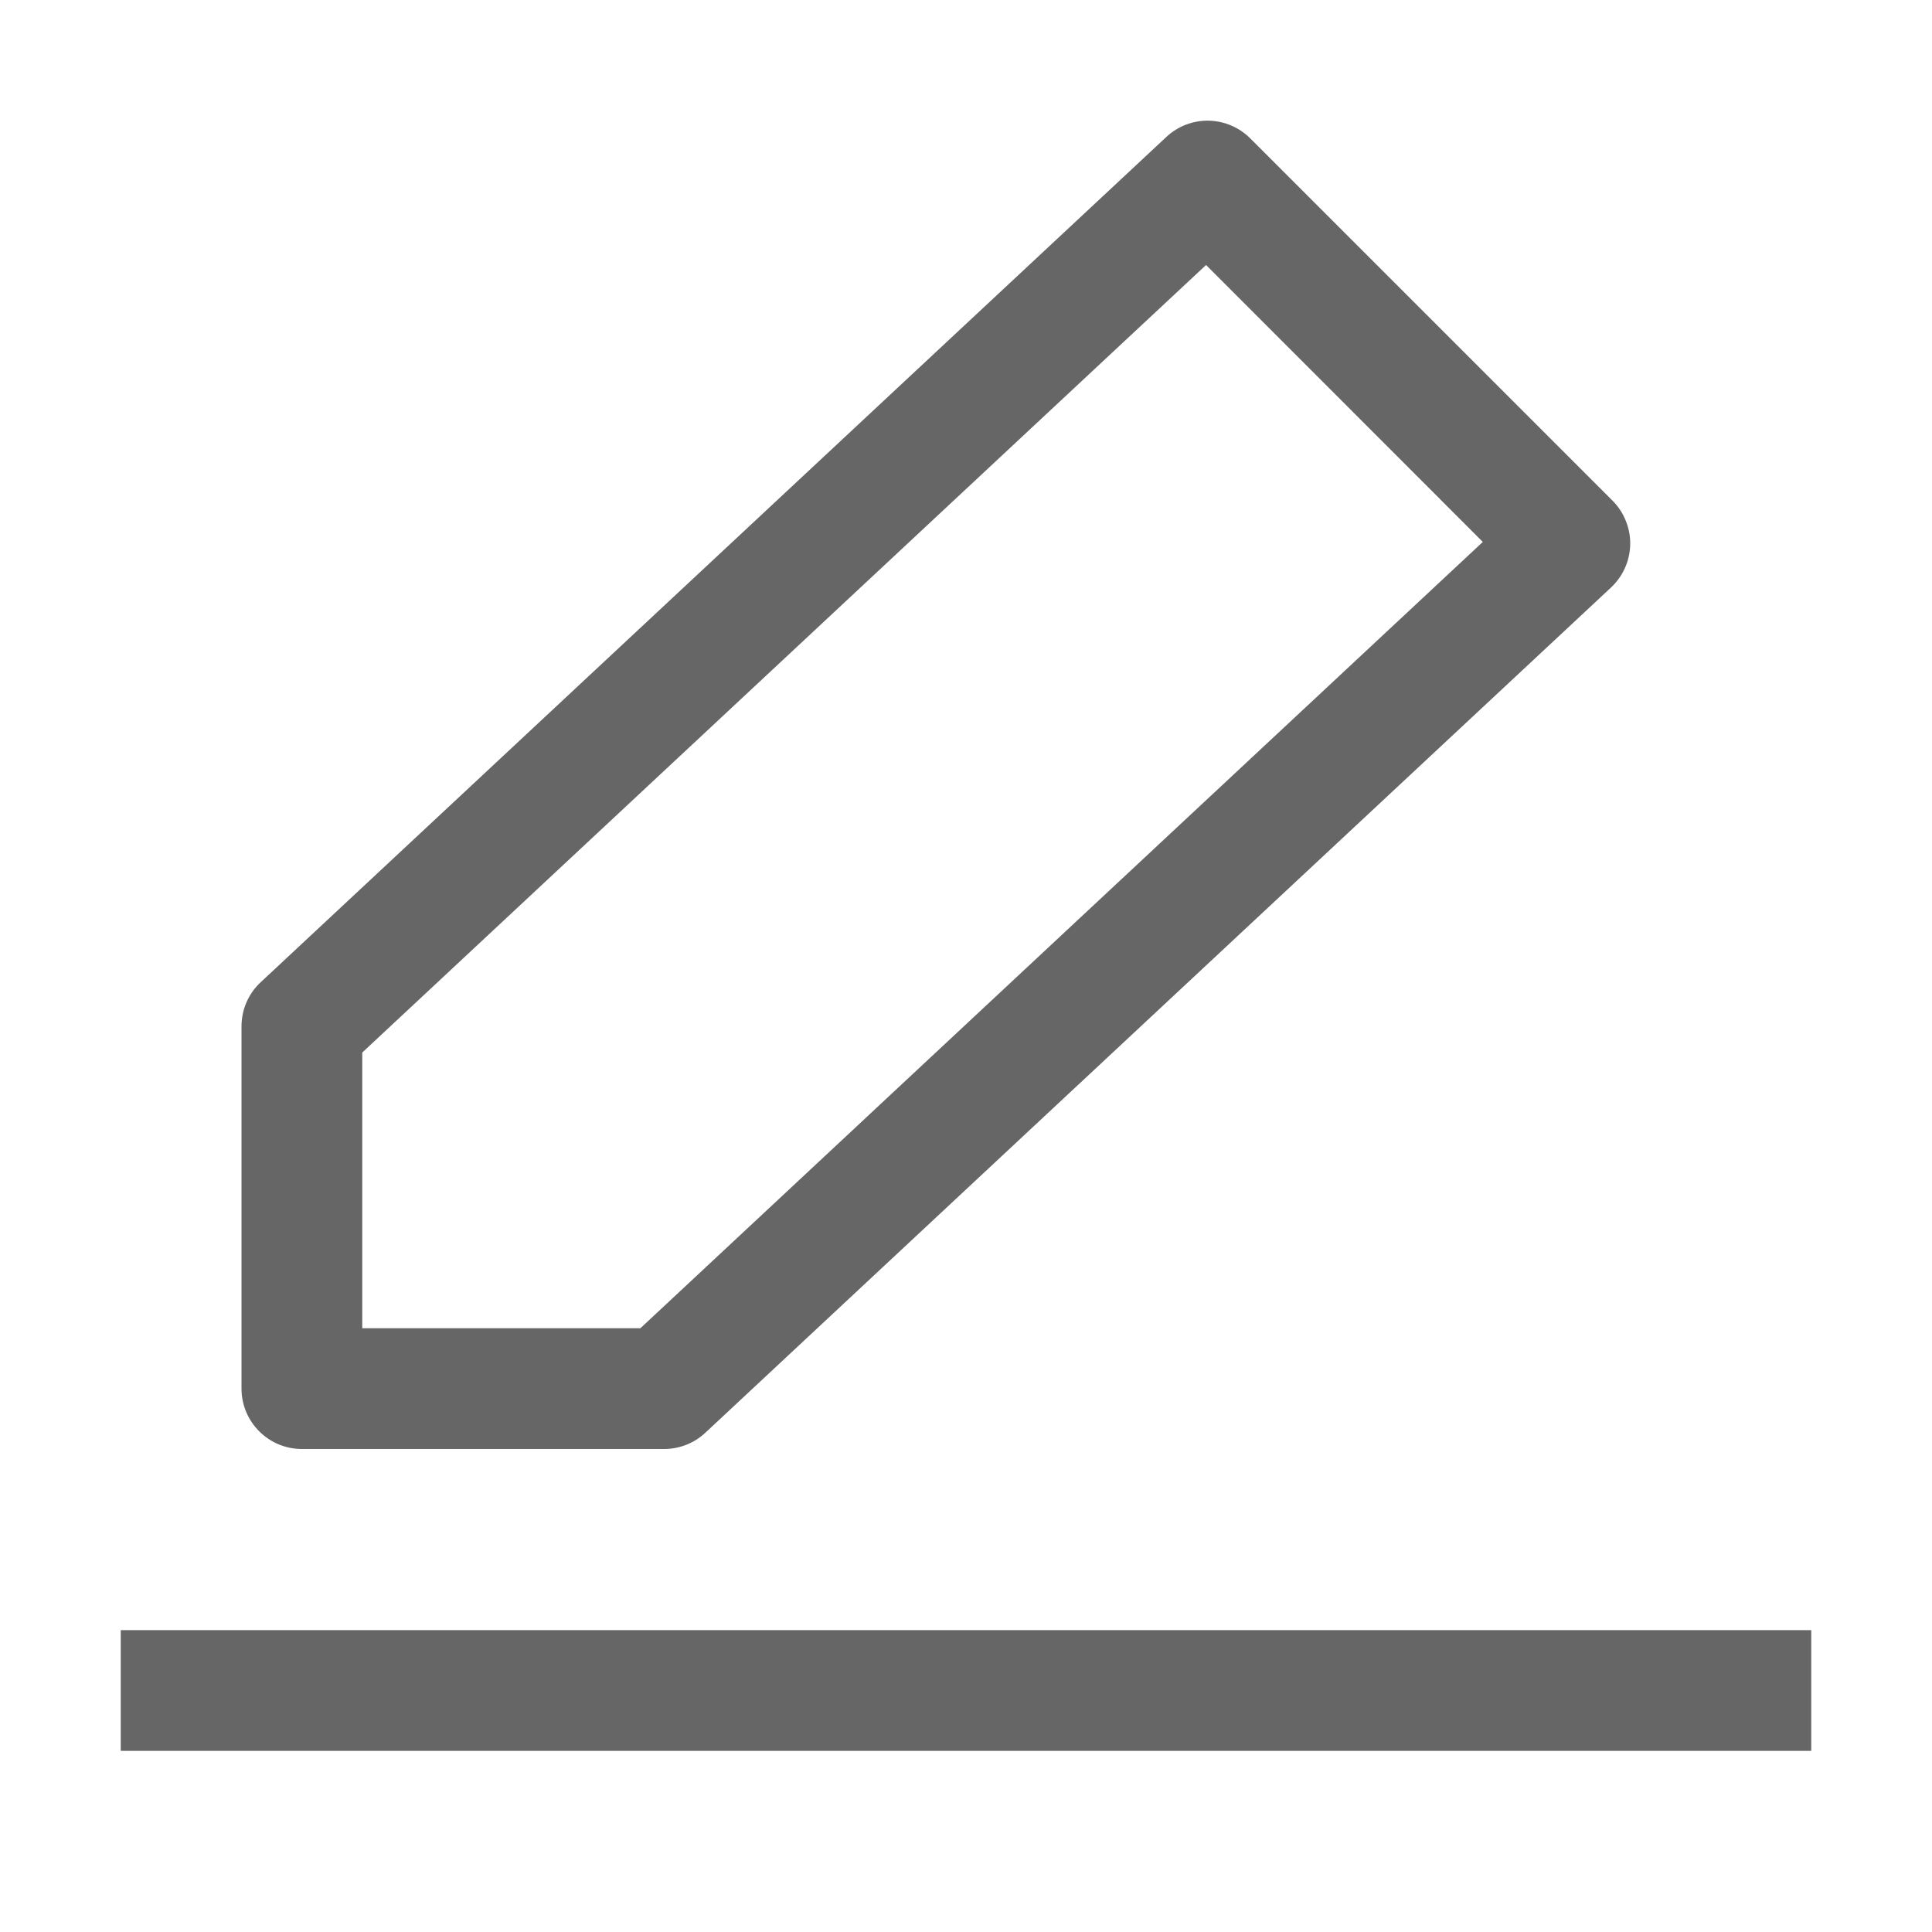
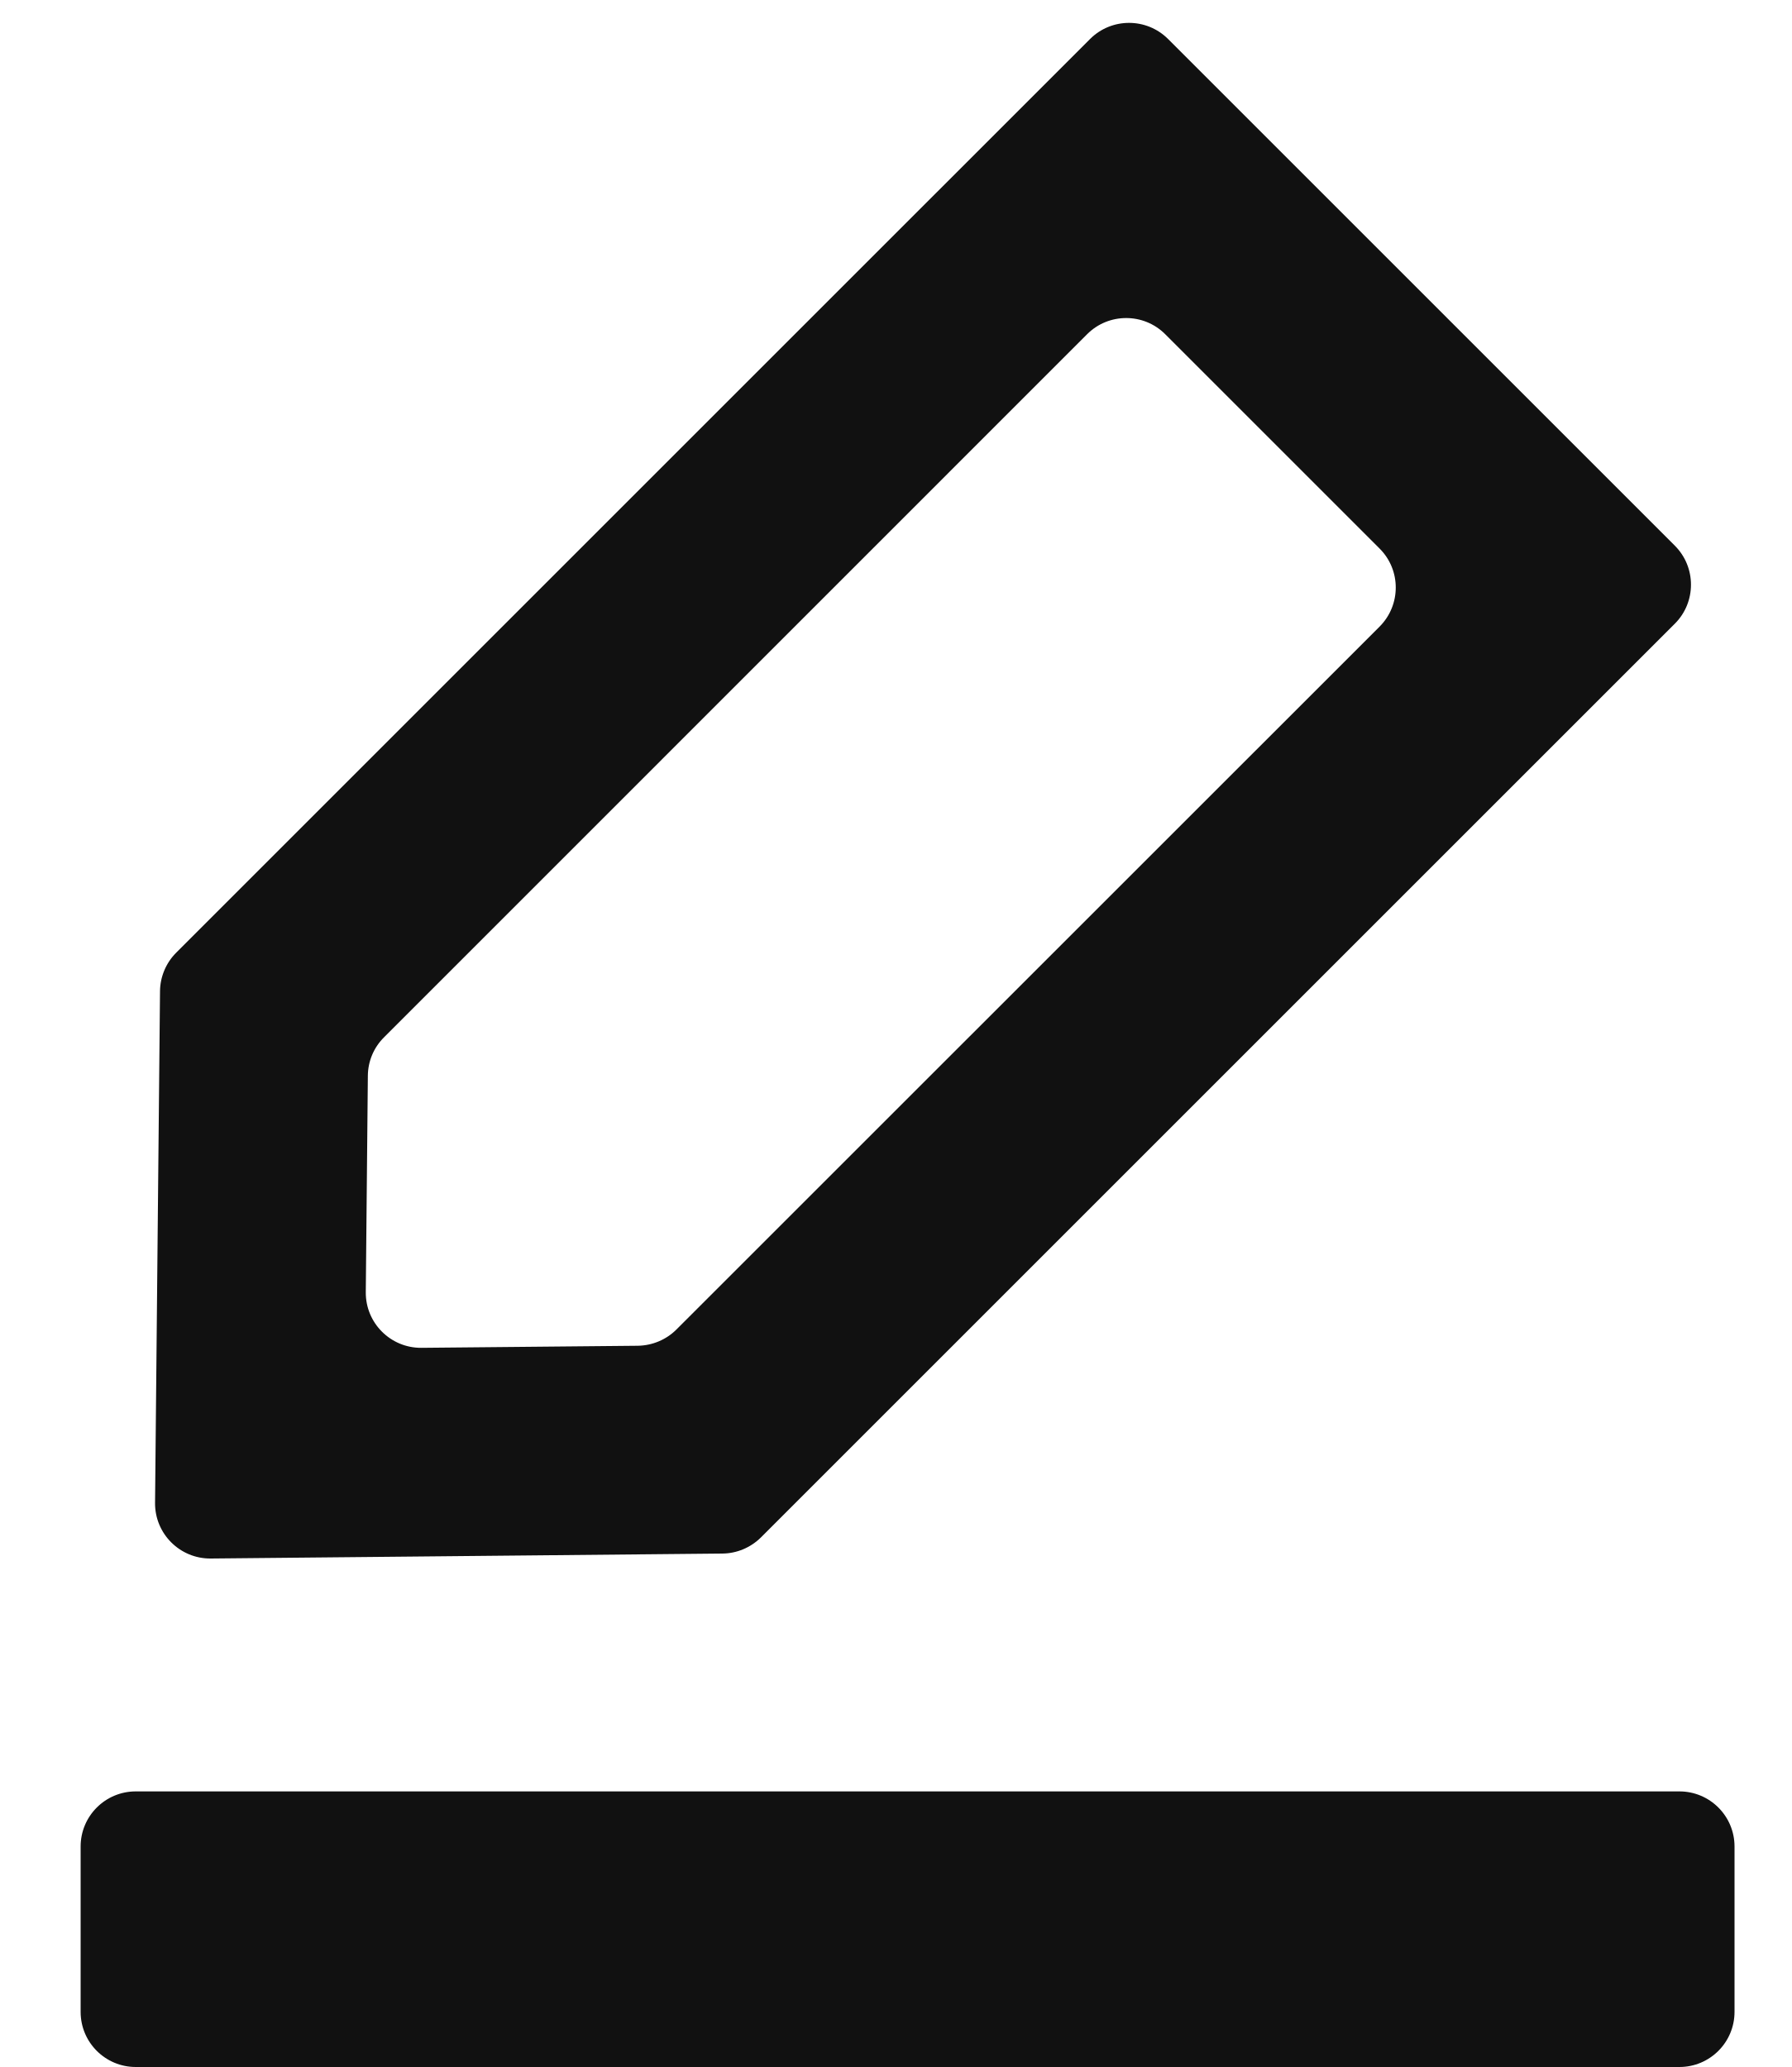
- <svg xmlns="http://www.w3.org/2000/svg" width="24" height="24" viewBox="0 0 24 24" fill="none">
-   <path d="M3 12.75C3 12.647 3.021 12.545 3.062 12.451C3.103 12.356 3.163 12.271 3.239 12.201L14.489 1.701C14.631 1.568 14.819 1.496 15.013 1.499C15.208 1.503 15.393 1.581 15.531 1.719L20.031 6.219C20.102 6.29 20.159 6.375 20.196 6.469C20.234 6.562 20.253 6.662 20.251 6.763C20.249 6.864 20.227 6.963 20.186 7.055C20.145 7.148 20.085 7.23 20.012 7.299L8.761 17.799C8.623 17.928 8.44 18 8.25 18H3.75C3.551 18 3.36 17.921 3.22 17.78C3.079 17.64 3 17.449 3 17.25V12.75ZM4.5 13.075V16.5H7.955L18.42 6.732L14.982 3.292L4.5 13.075ZM1.5 21.75V20.25H22.5V21.75H1.5Z" fill="black" fill-opacity="0.6" />
+ <svg xmlns="http://www.w3.org/2000/svg" width="13" height="15" viewBox="0 0 13 15" fill="none">
+   <path fill-rule="evenodd" clip-rule="evenodd" d="M2.787 7.527C2.712 7.601 2.67 7.701 2.669 7.806L2.654 9.377C2.652 9.601 2.834 9.783 3.058 9.781L4.629 9.766C4.734 9.764 4.834 9.722 4.908 9.648L10.01 4.547C10.166 4.39 10.166 4.137 10.01 3.981L8.454 2.425C8.298 2.269 8.044 2.269 7.888 2.425L2.787 7.527ZM1.529 11.31C1.305 11.312 1.123 11.13 1.125 10.906L1.161 7.193C1.162 7.089 1.204 6.988 1.278 6.914L7.909 0.283C8.065 0.127 8.319 0.127 8.475 0.283L12.152 3.96C12.308 4.116 12.308 4.37 12.152 4.526L5.521 11.157C5.446 11.231 5.346 11.273 5.242 11.274L1.529 11.31Z" fill="#111111" />
+   <path fill-rule="evenodd" clip-rule="evenodd" d="M0.585 13.4C0.585 13.179 0.764 13 0.985 13H12.185C12.406 13 12.585 13.179 12.585 13.4V14.6C12.585 14.821 12.406 15 12.185 15H0.985C0.764 15 0.585 14.821 0.585 14.6V13.4Z" fill="#111111" />
</svg>
